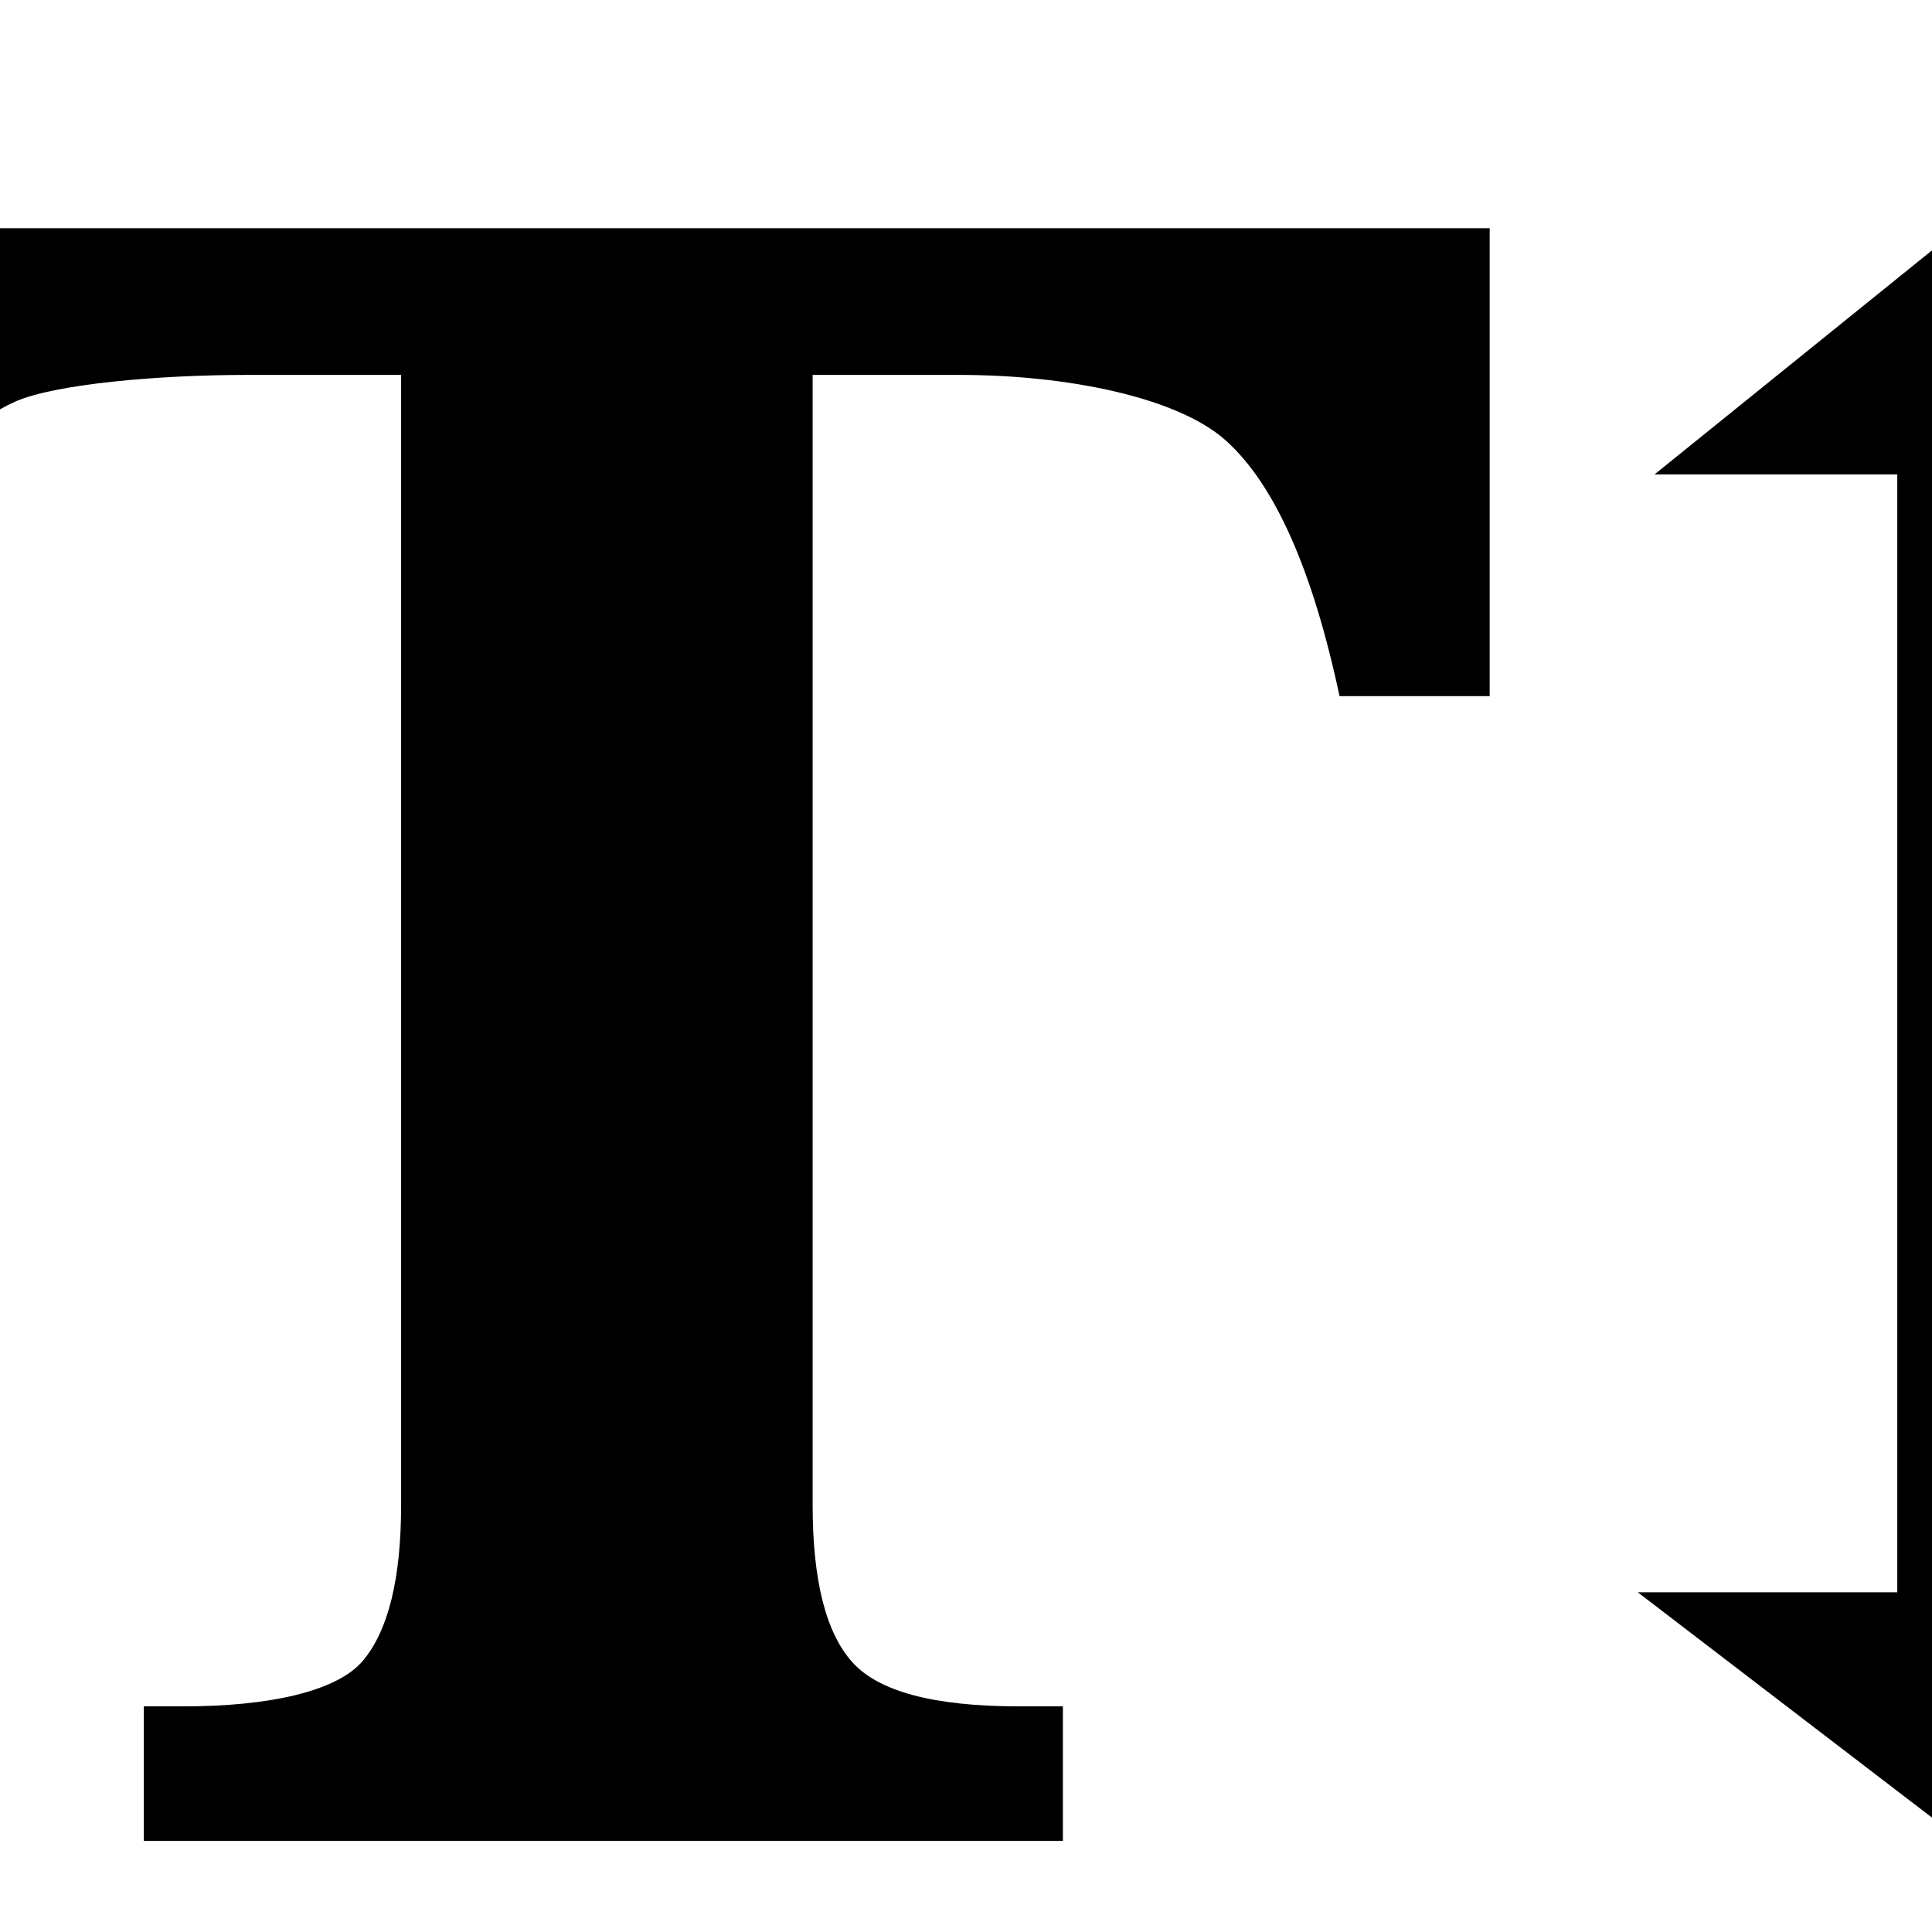
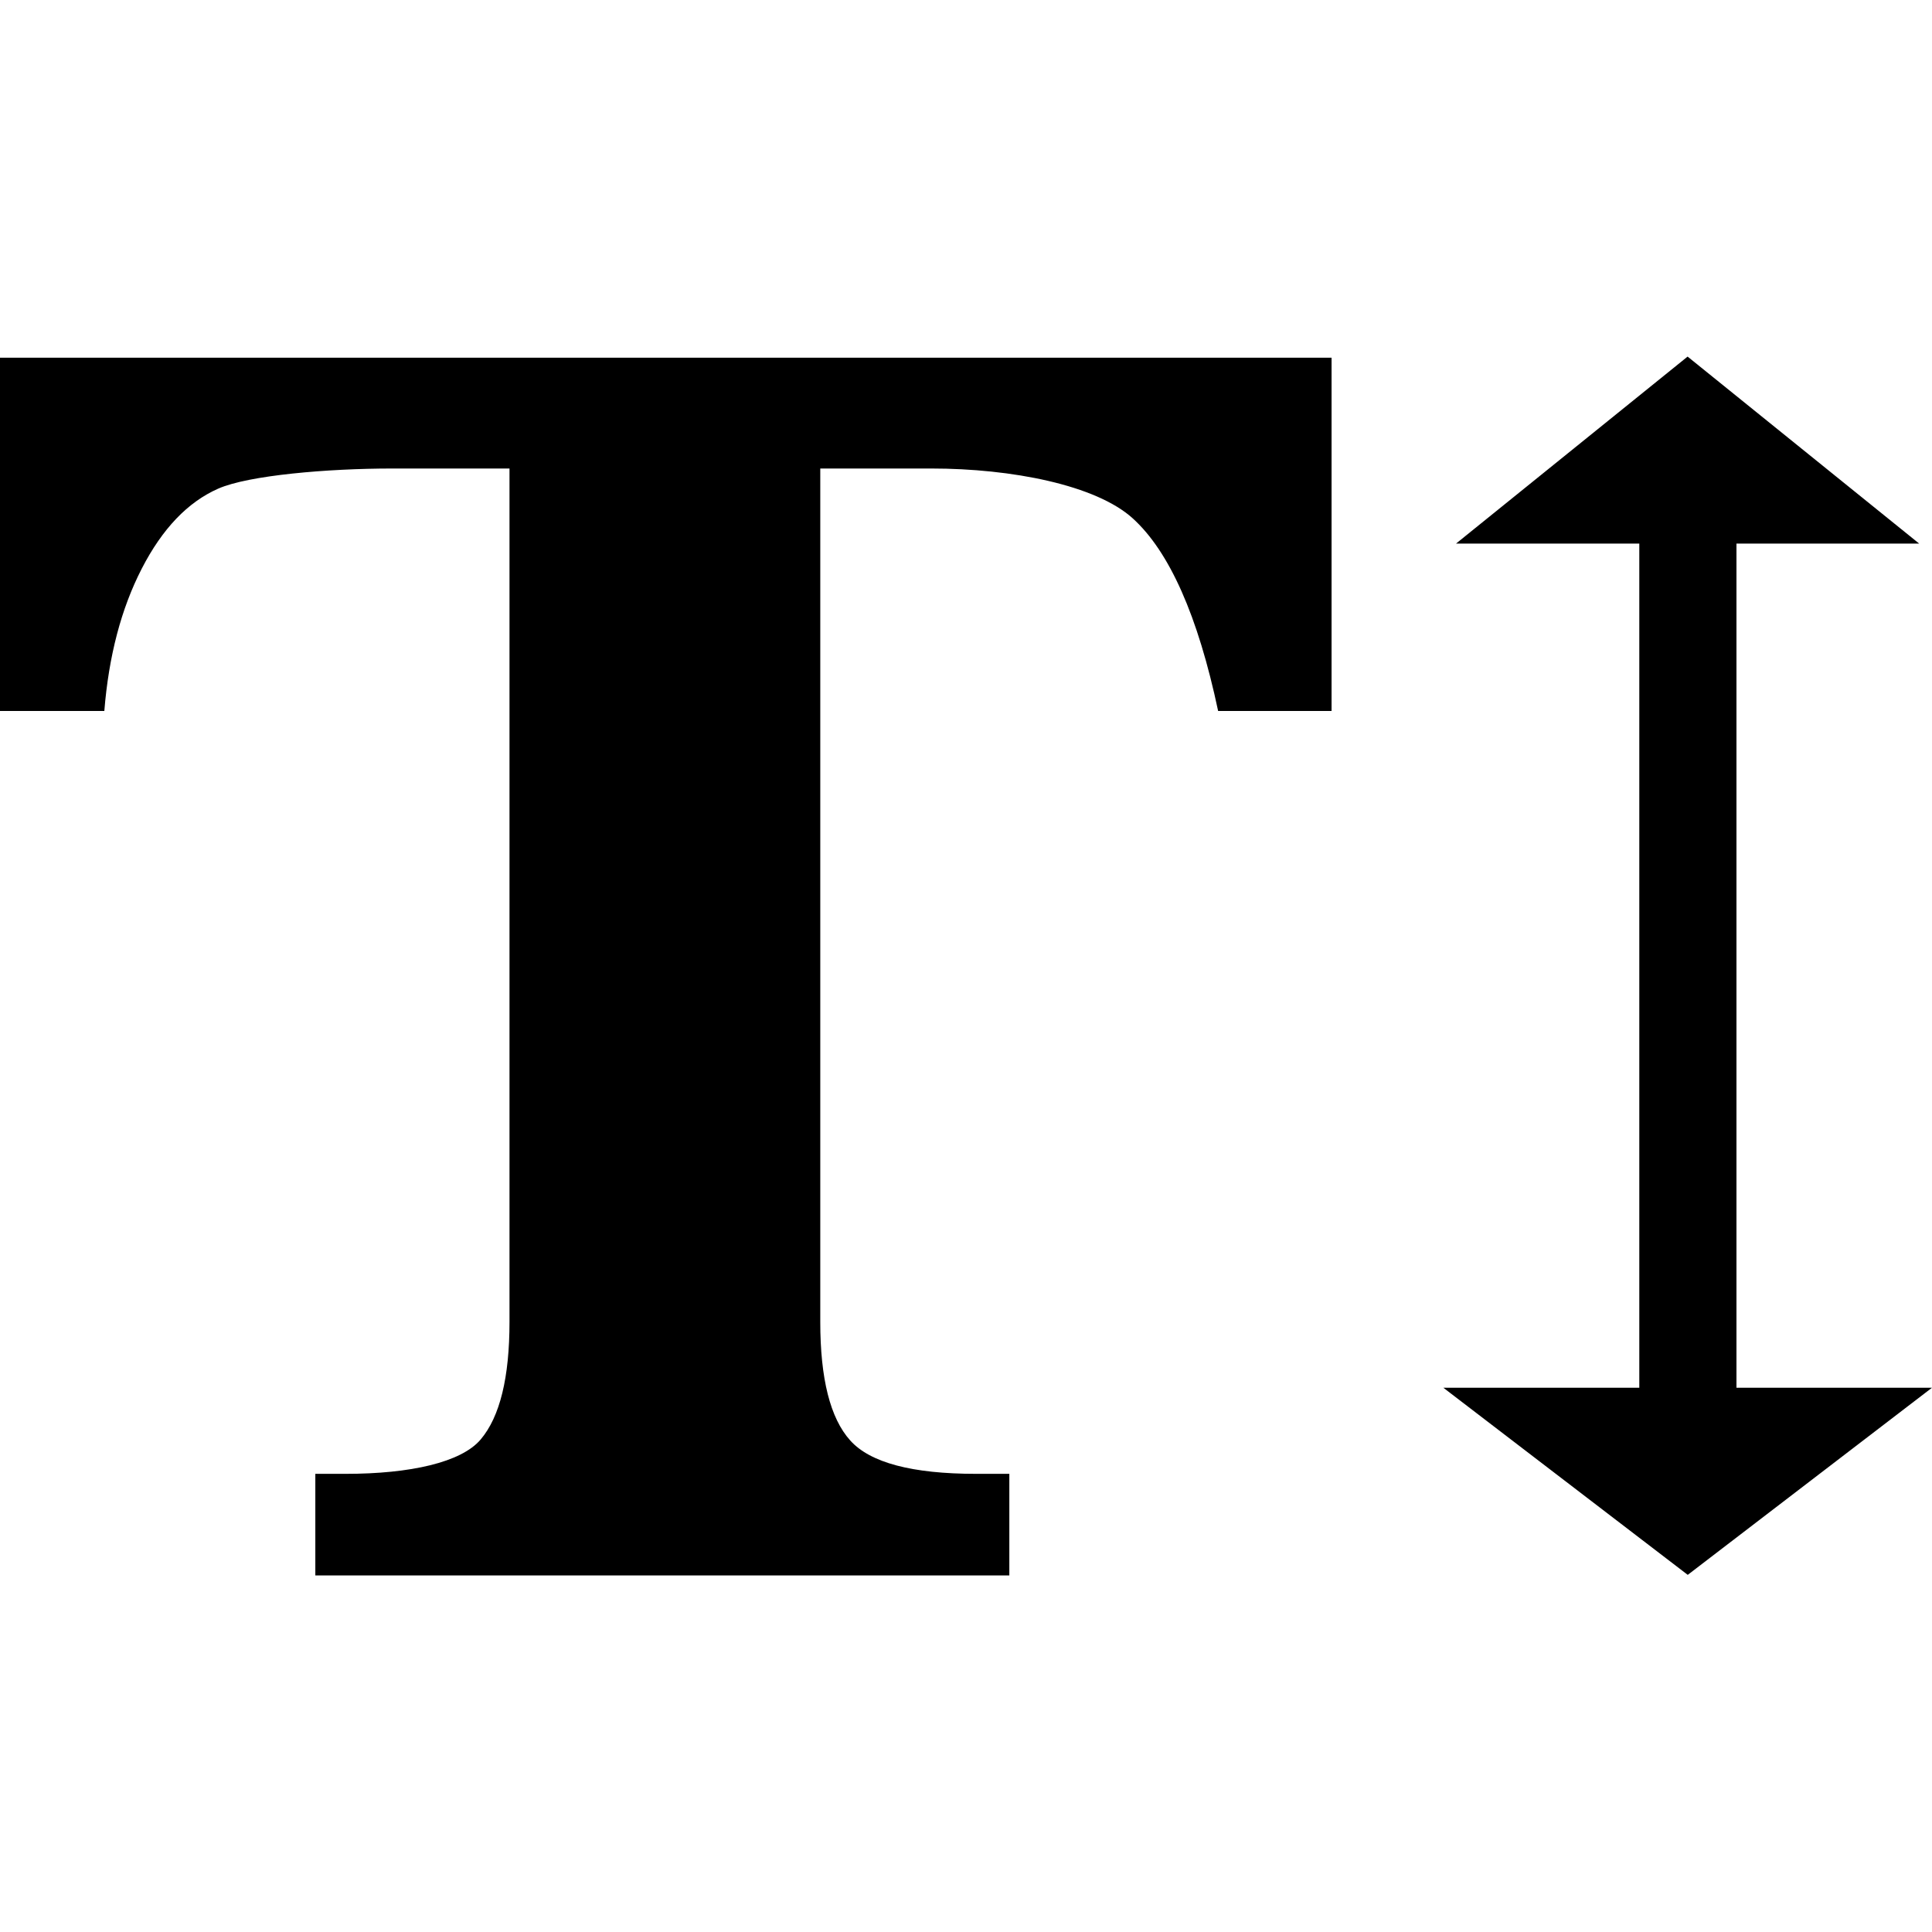
- <svg xmlns="http://www.w3.org/2000/svg" preserveAspectRatio="xMidYMid" width="1024" height="1024" viewBox="0 0 1024 1024">
-   <defs>
-     <style>
+ <svg xmlns="http://www.w3.org/2000/svg" preserveAspectRatio="xMidYMid" width="14" height="14" viewBox="0 0 14 14" version="1.1" id="svg8">
+   <defs id="defs4">
+     <style id="style2">
      .cls-1 {
        fill: #000;
        fill-rule: evenodd;
      }
    </style>
  </defs>
-   <path d="M1073.727,843.931 L1211.024,843.931 L1039.529,975.262 L868.030,843.931 L1005.602,843.931 L1005.602,251.428 L876.962,251.428 L1039.529,120.159 L1202.092,251.428 L1073.727,251.428 L1073.727,843.931 ZM649.994,233.729 C624.218,210.392 565.126,198.716 508.696,198.716 L430.715,198.716 L430.715,797.755 C430.715,837.588 437.714,865.323 451.712,880.954 C465.705,896.596 495.137,904.404 540.026,904.404 L563.354,904.404 L563.354,975.720 L76.224,975.720 L76.224,904.404 L97.552,904.404 C142.875,904.404 178.706,896.374 192.265,880.311 C205.816,864.251 212.595,836.734 212.595,797.755 L212.595,198.716 L130.211,198.716 C84.888,198.716 29.423,203.434 8.095,212.849 C-13.237,222.275 -31.128,241.017 -45.565,269.065 C-60.005,297.124 -68.785,330.421 -71.891,368.971 L-145.075,368.971 L-145.075,120.977 L789.565,120.977 L789.565,368.971 L709.981,368.971 C695.755,302.152 675.761,257.081 649.994,233.729 Z" class="cls-1" />
+   <path d="M 12.583,10.056 H 14 l -1.77,1.356 -1.771,-1.356 h 1.42 V 3.939 h -1.328 l 1.678,-1.355 1.678,1.355 H 12.583 Z M 8.208,3.756 C 7.942,3.515 7.332,3.395 6.749,3.395 H 5.944 v 6.184 c 0,0.411 0.072,0.698 0.217,0.859 0.144,0.161 0.448,0.242 0.912,0.242 h 0.241 v 0.736 h -5.029 v -0.736 h 0.22 c 0.468,0 0.838,-0.083 0.978,-0.249 C 3.623,10.266 3.692,9.981 3.692,9.579 V 3.395 H 2.842 c -0.468,0 -1.041,0.049 -1.261,0.146 C 1.361,3.638 1.176,3.831 1.027,4.121 0.878,4.411 0.788,4.754 0.756,5.152 H 0 V 2.592 H 9.649 V 5.152 H 8.827 C 8.681,4.463 8.474,3.997 8.208,3.756 Z" class="cls-1" id="path6" style="fill:#000000;fill-rule:evenodd;stroke-width:0.01" />
</svg>
